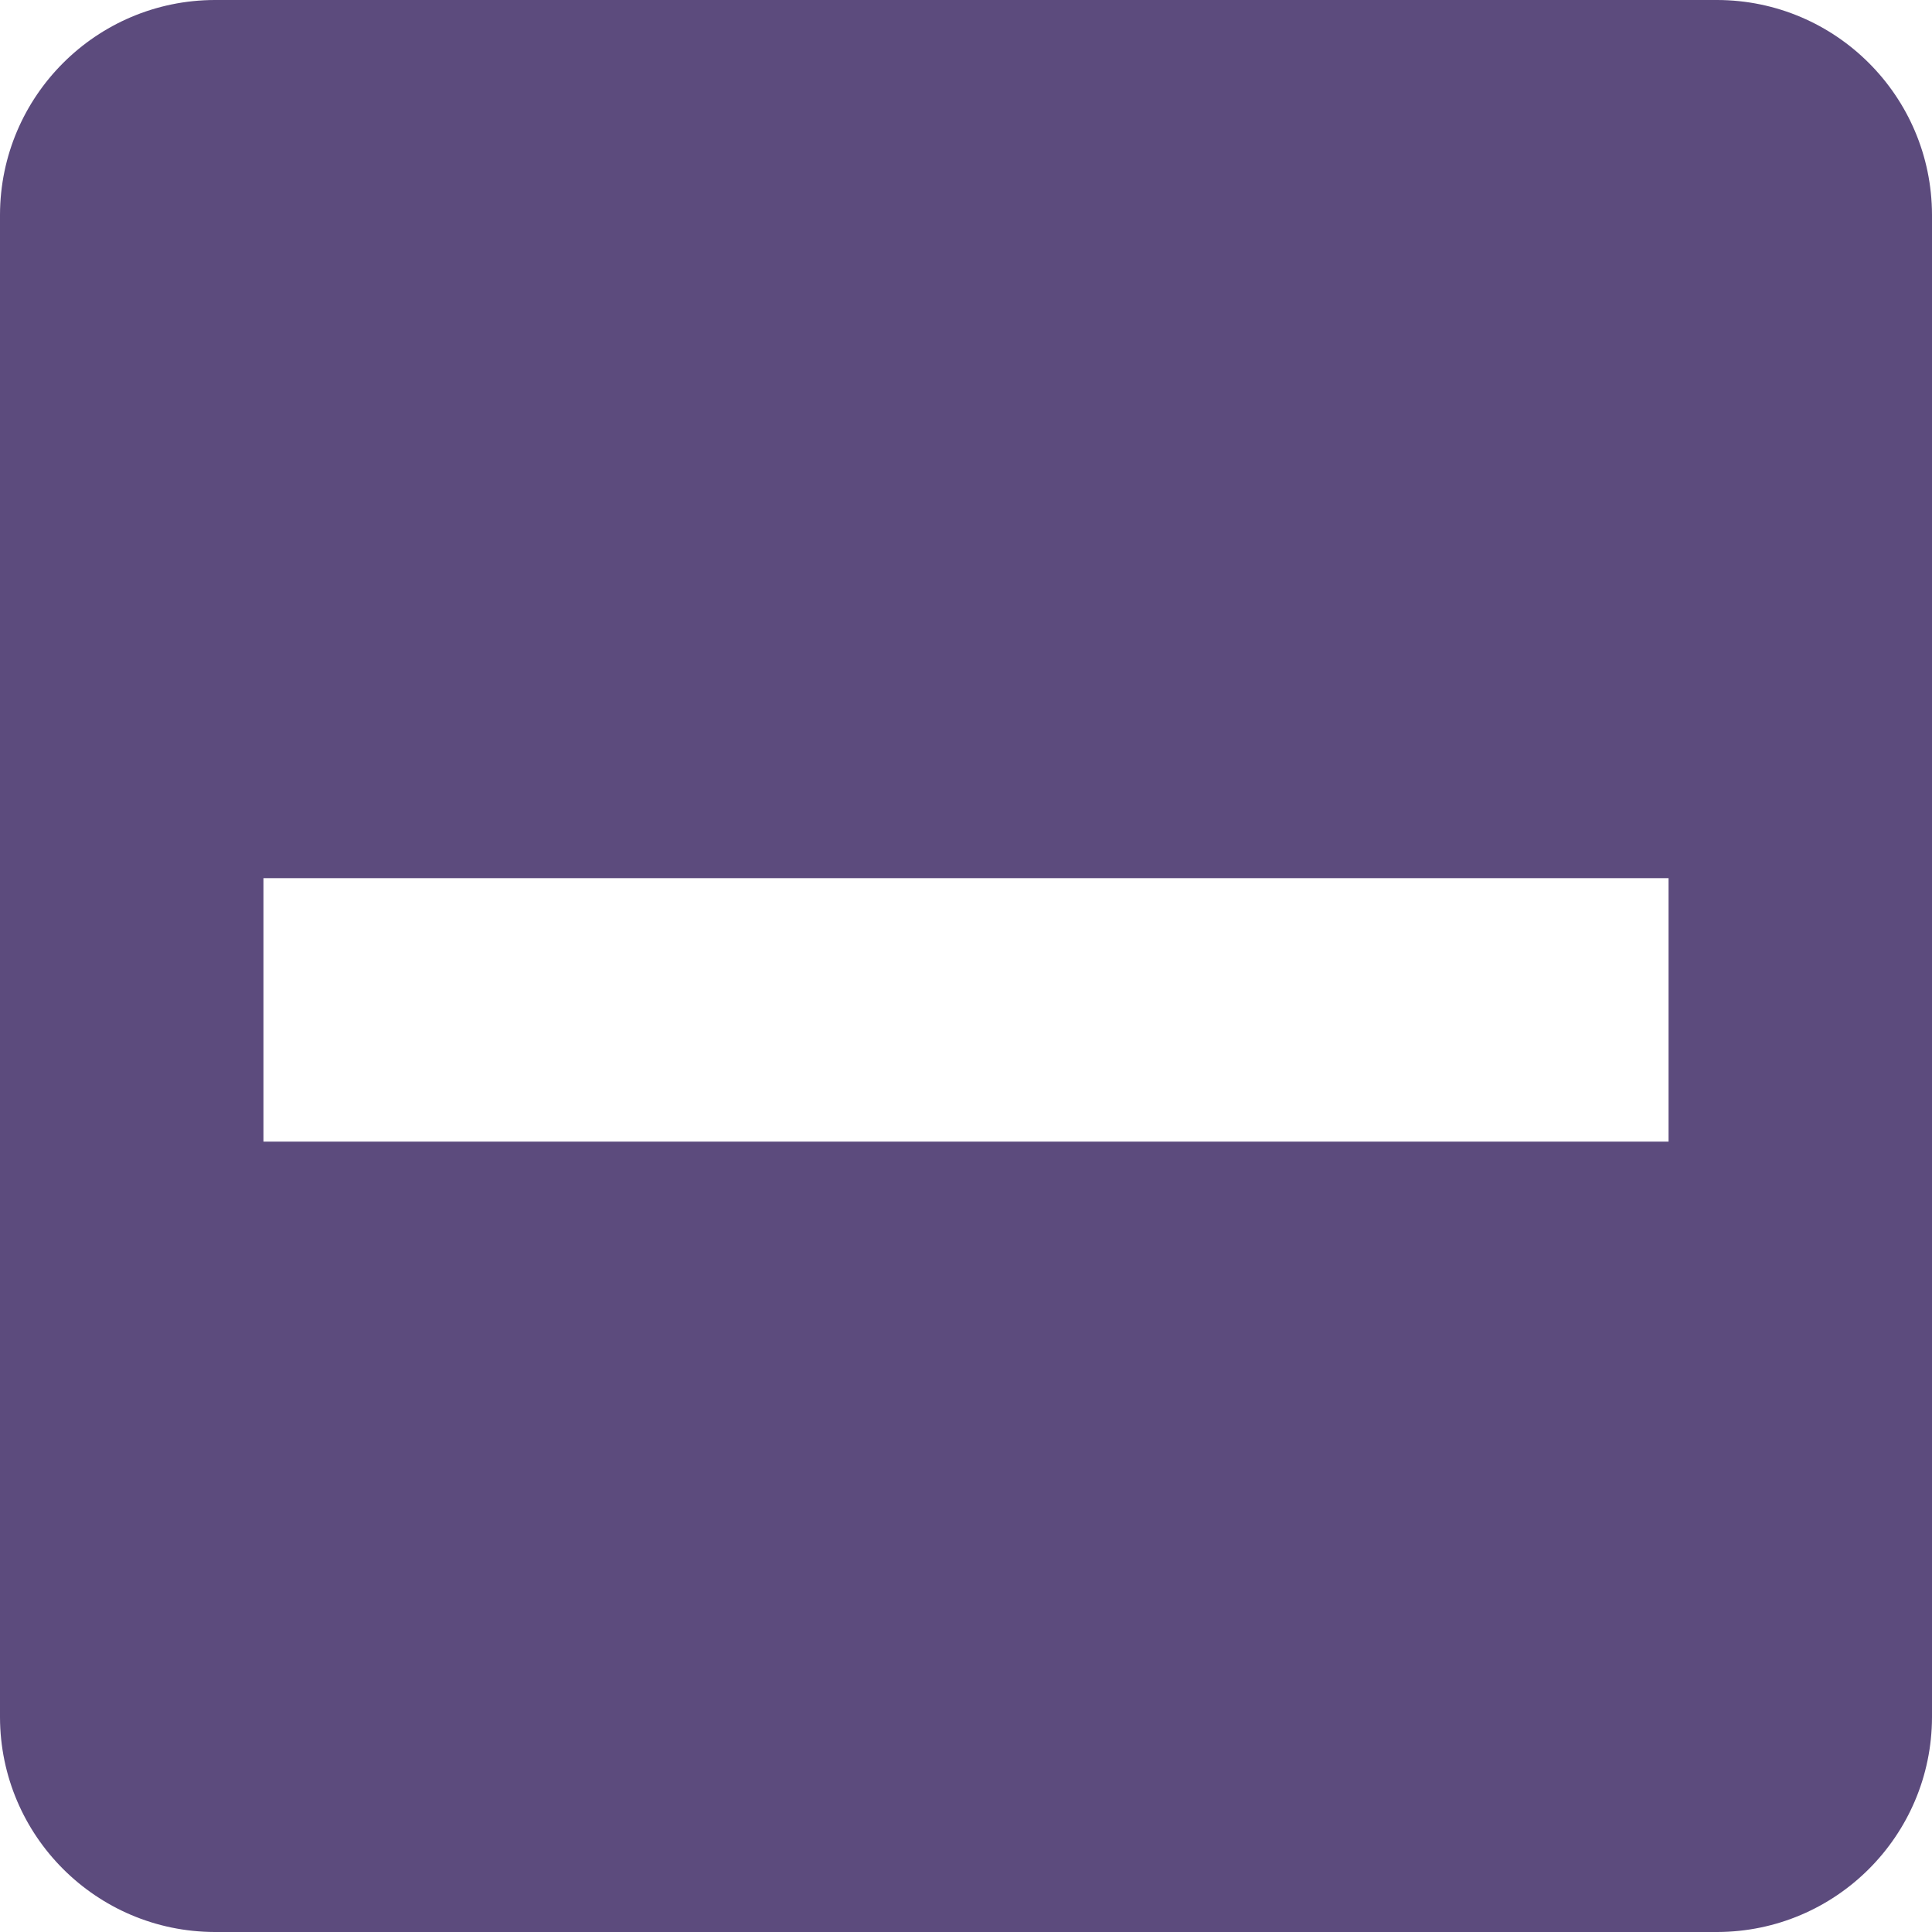
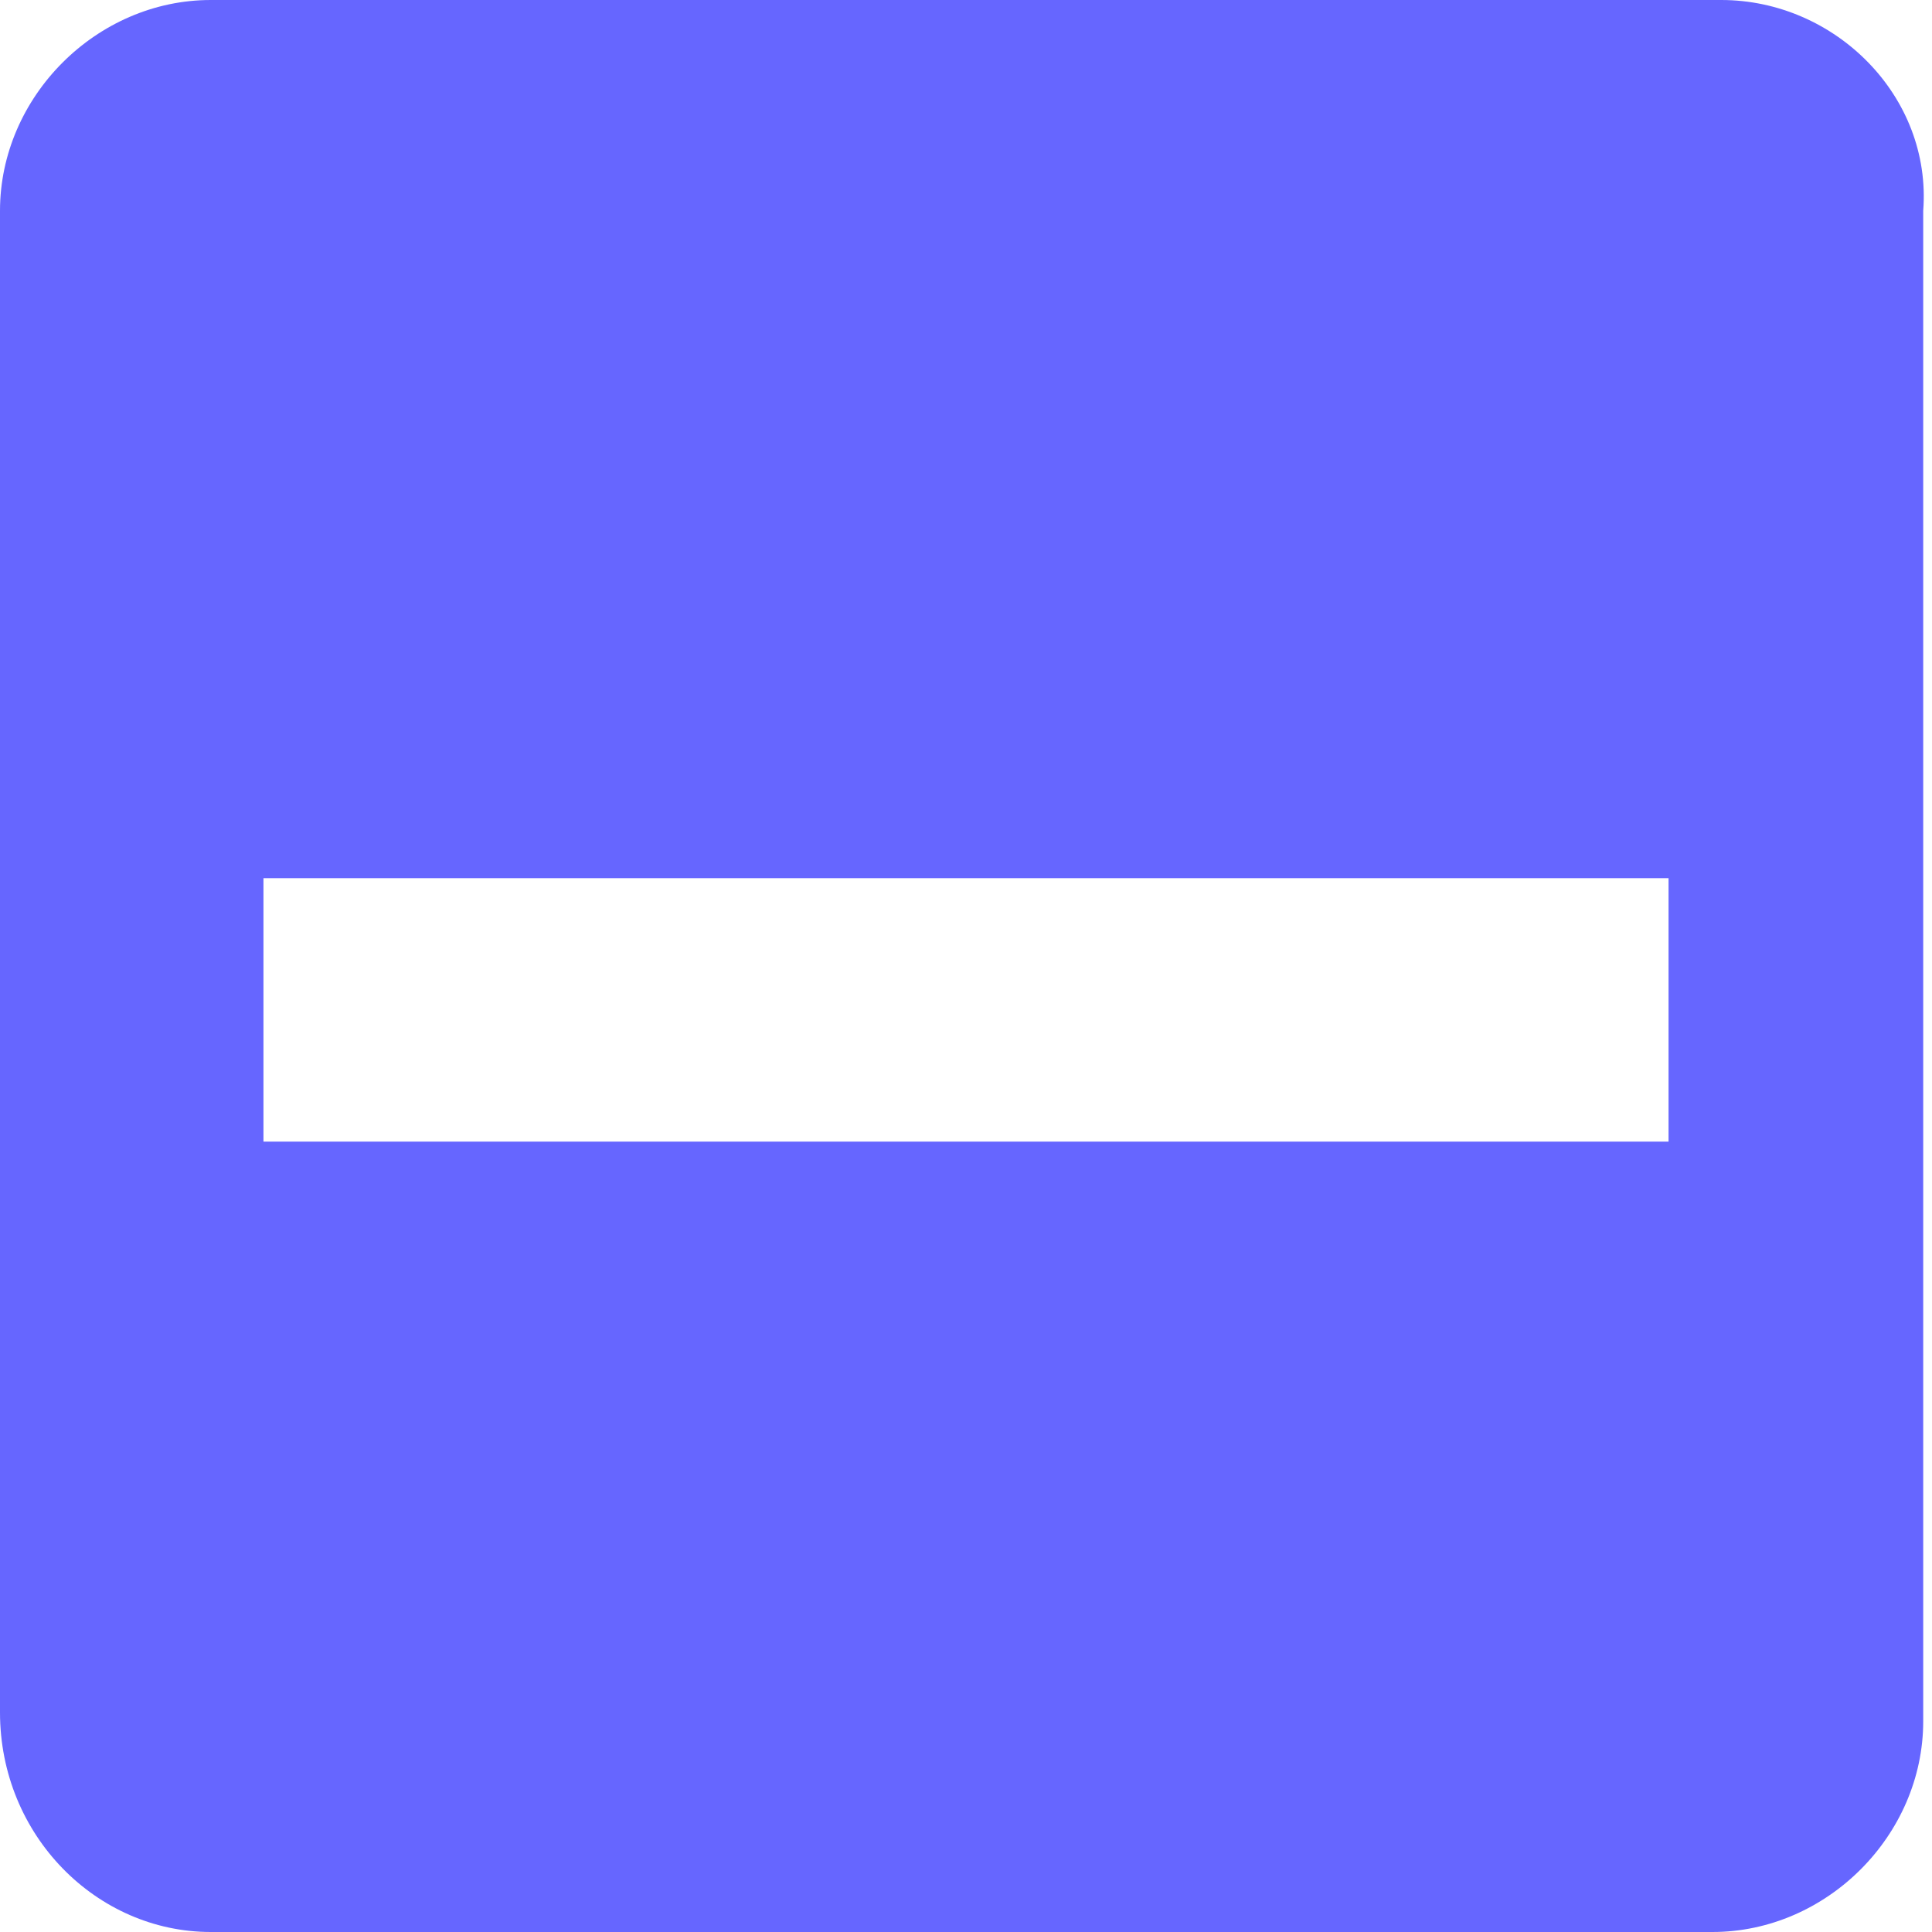
- <svg xmlns="http://www.w3.org/2000/svg" width="22px" height="22px" viewBox="0 0 22 22" version="1.1">
-   <g id="Page-1" stroke="none" stroke-width="1" fill="none" fill-rule="evenodd">
+ <svg xmlns="http://www.w3.org/2000/svg" version="1.1" id="svg11" x="0px" y="0px" viewBox="0 0 22 22" style="enable-background:new 0 0 22 22;" xml:space="preserve">
+   <defs id="defs12" />
+   <style type="text/css" id="style2">
+ 	.st0{fill-rule:evenodd;clip-rule:evenodd;fill:#2EA1FF;}
+ 	.st1{fill:none;}
+ </style>
+   <g id="Page-1">
    <g id="ic-check-active" transform="translate(-1, -1)">
-       <g id="Group_8199" transform="translate(1, 1)" fill="#5C4B7D">
-         <path d="M19.556,0 L2.444,0 C1.096,0.004 0.004,1.096 4.4408921e-16,2.444 L4.4408921e-16,19.556 C0.004,20.904 1.096,21.996 2.444,22 L19.556,22 C20.904,21.996 21.996,20.904 22,19.556 L22,2.444 C21.996,1.096 20.904,0.004 19.556,0 Z M3,10 L19,10 L19,13 L3,13 L3,10 Z" id="check_on_light" />
+       <g id="Group_8199" transform="translate(1, 1)">
+         <path id="check_on_light" class="st0" d="M19.6,0H2.4C1.1,0,0,1.1,0,2.4v17.1C0,20.9,1.1,22,2.4,22h17.1c1.3,0,2.4-1.1,2.4-2.4     V2.4C22,1.1,20.9,0,19.6,0z M3,10h16v3H3V10z" style="fill:#6666ff;fill-opacity:1" />
      </g>
-       <polygon id="Rectangle_4538" points="0 0 24 0 24 24 0 24" />
+       <polygon id="Rectangle_4538" class="st1" points="0,0 24,0 24,24 0,24   " />
    </g>
  </g>
</svg>
